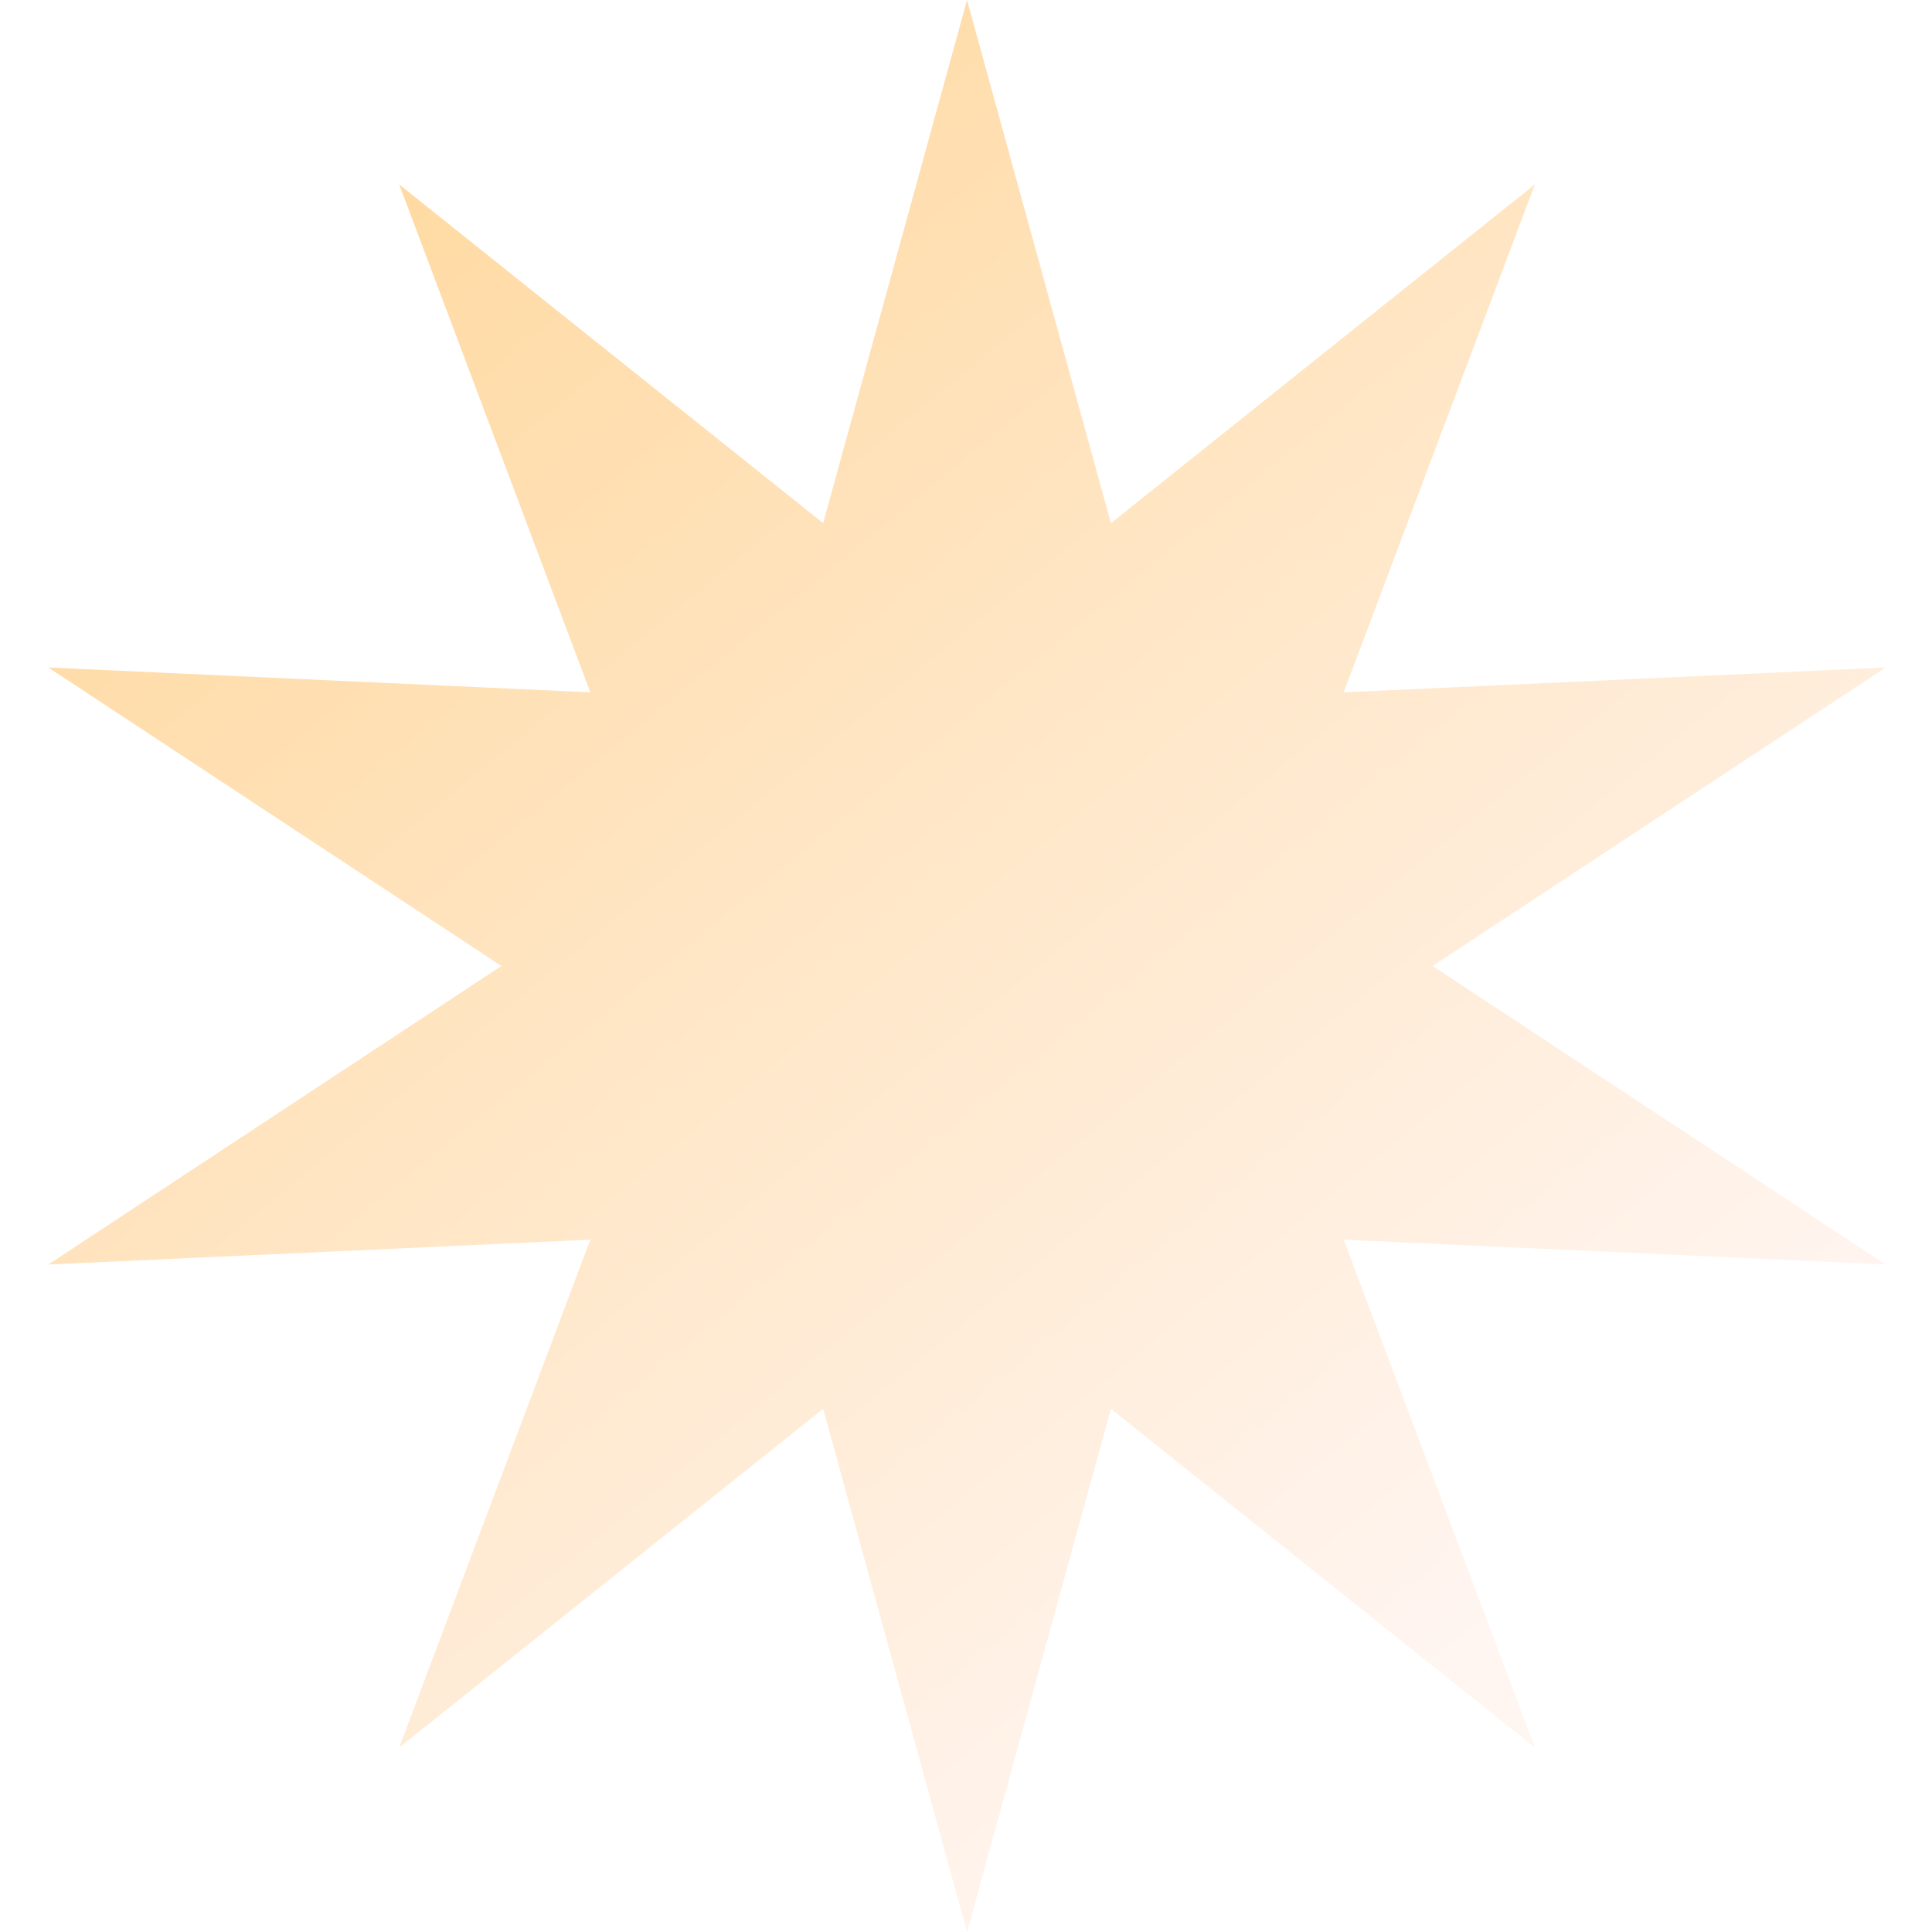
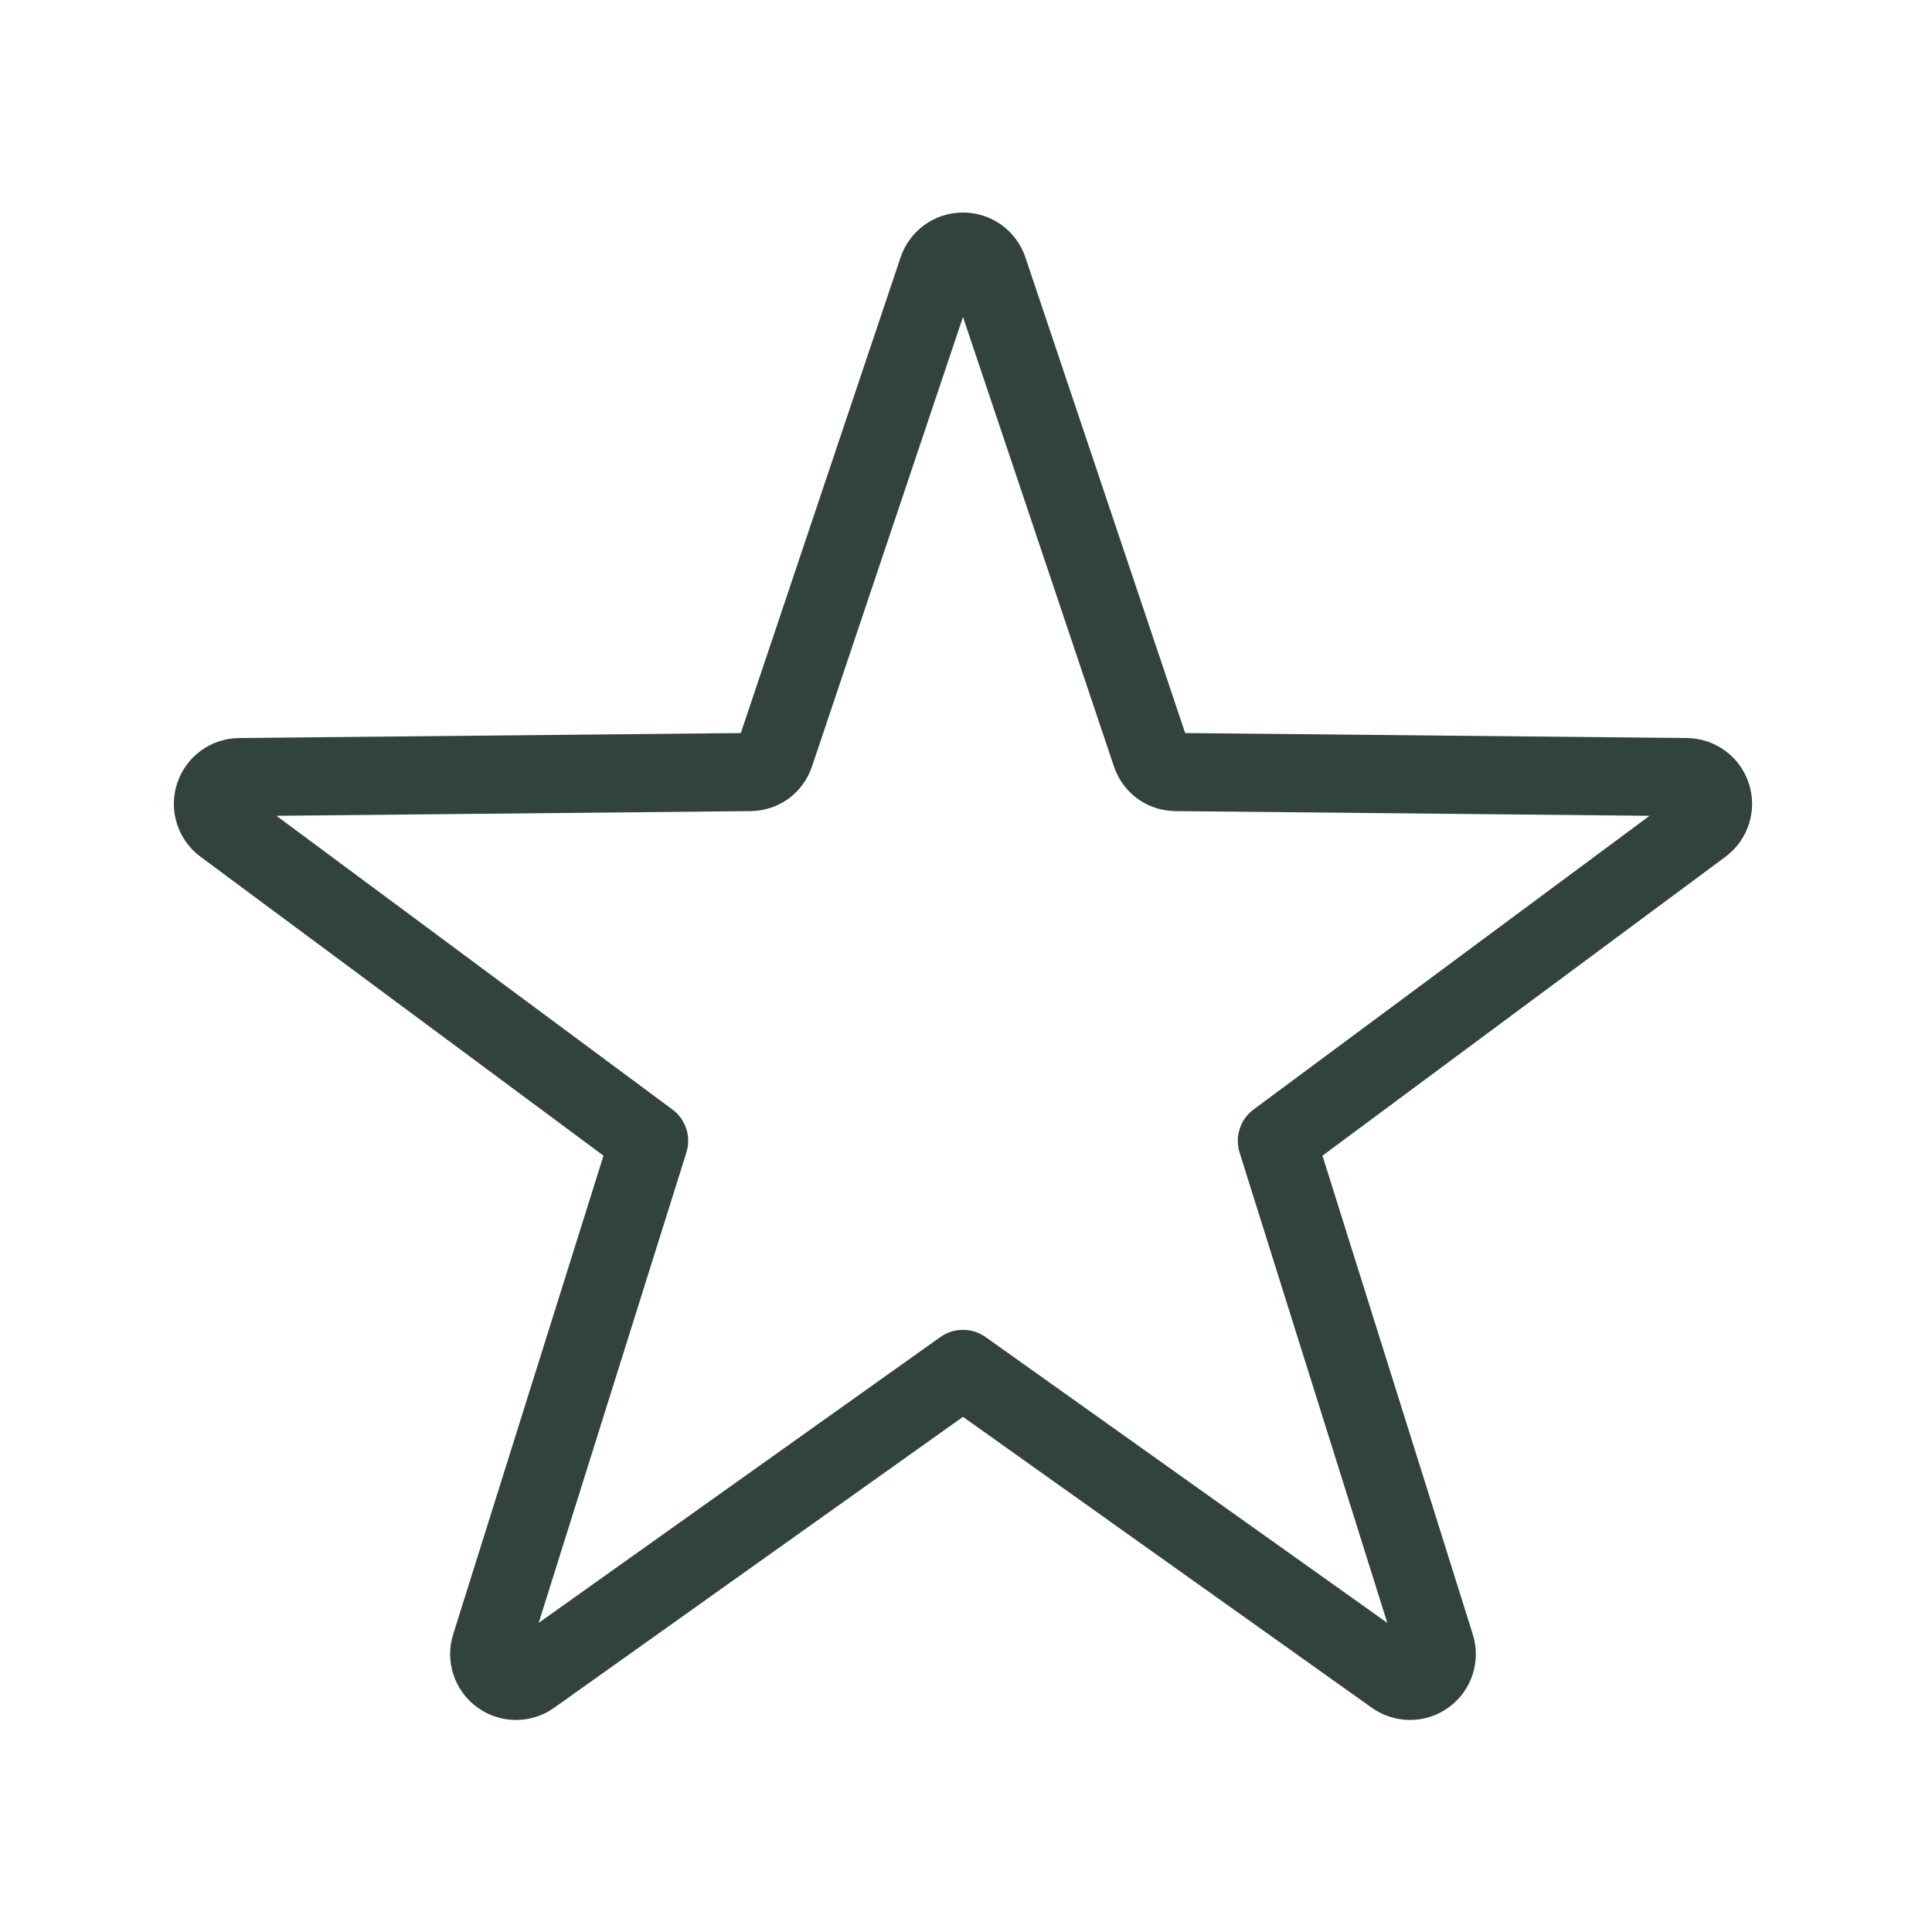
- <svg xmlns="http://www.w3.org/2000/svg" width="200" height="200" viewBox="0 0 200 200" fill="none">
-   <path d="M100.106 0L115 54.159L158.884 19.098L139.1 71.669L195.211 69.098L148.306 100L195.211 130.902L139.1 128.331L158.884 180.902L115 145.841L100.106 200L85.211 145.841L41.327 180.902L61.111 128.331L5 130.902L51.906 100L5 69.098L61.111 71.669L41.327 19.098L85.211 54.159L100.106 0Z" fill="url(#paint0_linear_176_115)" />
-   <defs>
-     <linearGradient id="paint0_linear_176_115" x1="31.154" y1="19" x2="153.991" y2="168.516" gradientUnits="userSpaceOnUse">
-       <stop stop-color="#FFD9A0" />
-       <stop offset="1" stop-color="#FFF5F1" />
-     </linearGradient>
-   </defs>
+ <svg xmlns="http://www.w3.org/2000/svg" width="100" height="100" viewBox="0 0 100 100" fill="none">
+   <path d="M90.521 40.554C90.068 39.161 88.779 38.215 87.314 38.201L61.344 37.943L53.075 13.323C52.608 11.933 51.31 11 49.844 11C48.378 11 47.08 11.934 46.614 13.323L38.344 37.943L12.374 38.2C10.909 38.214 9.62 39.16 9.167 40.554C8.714 41.948 9.201 43.472 10.378 44.344L31.237 59.817L23.456 84.596C23.017 85.994 23.519 87.512 24.704 88.373C25.302 88.808 26.005 89.025 26.708 89.025C27.4 89.025 28.092 88.815 28.684 88.393L49.844 73.336L71.005 88.393C72.199 89.243 73.799 89.235 74.984 88.374C76.17 87.512 76.671 85.994 76.232 84.596L68.451 59.818L89.311 44.345C90.487 43.472 90.974 41.949 90.521 40.554ZM64.924 57.398C64.809 57.479 64.703 57.572 64.609 57.673C64.406 57.891 64.258 58.147 64.169 58.42C64.078 58.698 64.046 58.998 64.083 59.3C64.1 59.435 64.13 59.57 64.175 59.701L71.806 84L51.055 69.235C50.941 69.15 50.82 69.078 50.693 69.019C50.422 68.893 50.133 68.832 49.846 68.832H49.843C49.554 68.832 49.262 68.894 48.99 69.021C48.865 69.079 48.746 69.15 48.634 69.233L27.882 84L35.513 59.701C35.557 59.57 35.588 59.436 35.605 59.3C35.643 58.998 35.611 58.698 35.519 58.42C35.43 58.147 35.282 57.891 35.079 57.673C34.985 57.571 34.879 57.479 34.764 57.398L14.308 42.226L38.837 41.983C40.31 41.969 41.565 41.057 42.033 39.66L49.844 16.407L57.654 39.66C58.123 41.057 59.378 41.968 60.851 41.983L85.38 42.226L64.924 57.398Z" fill="#31423F" />
</svg>
